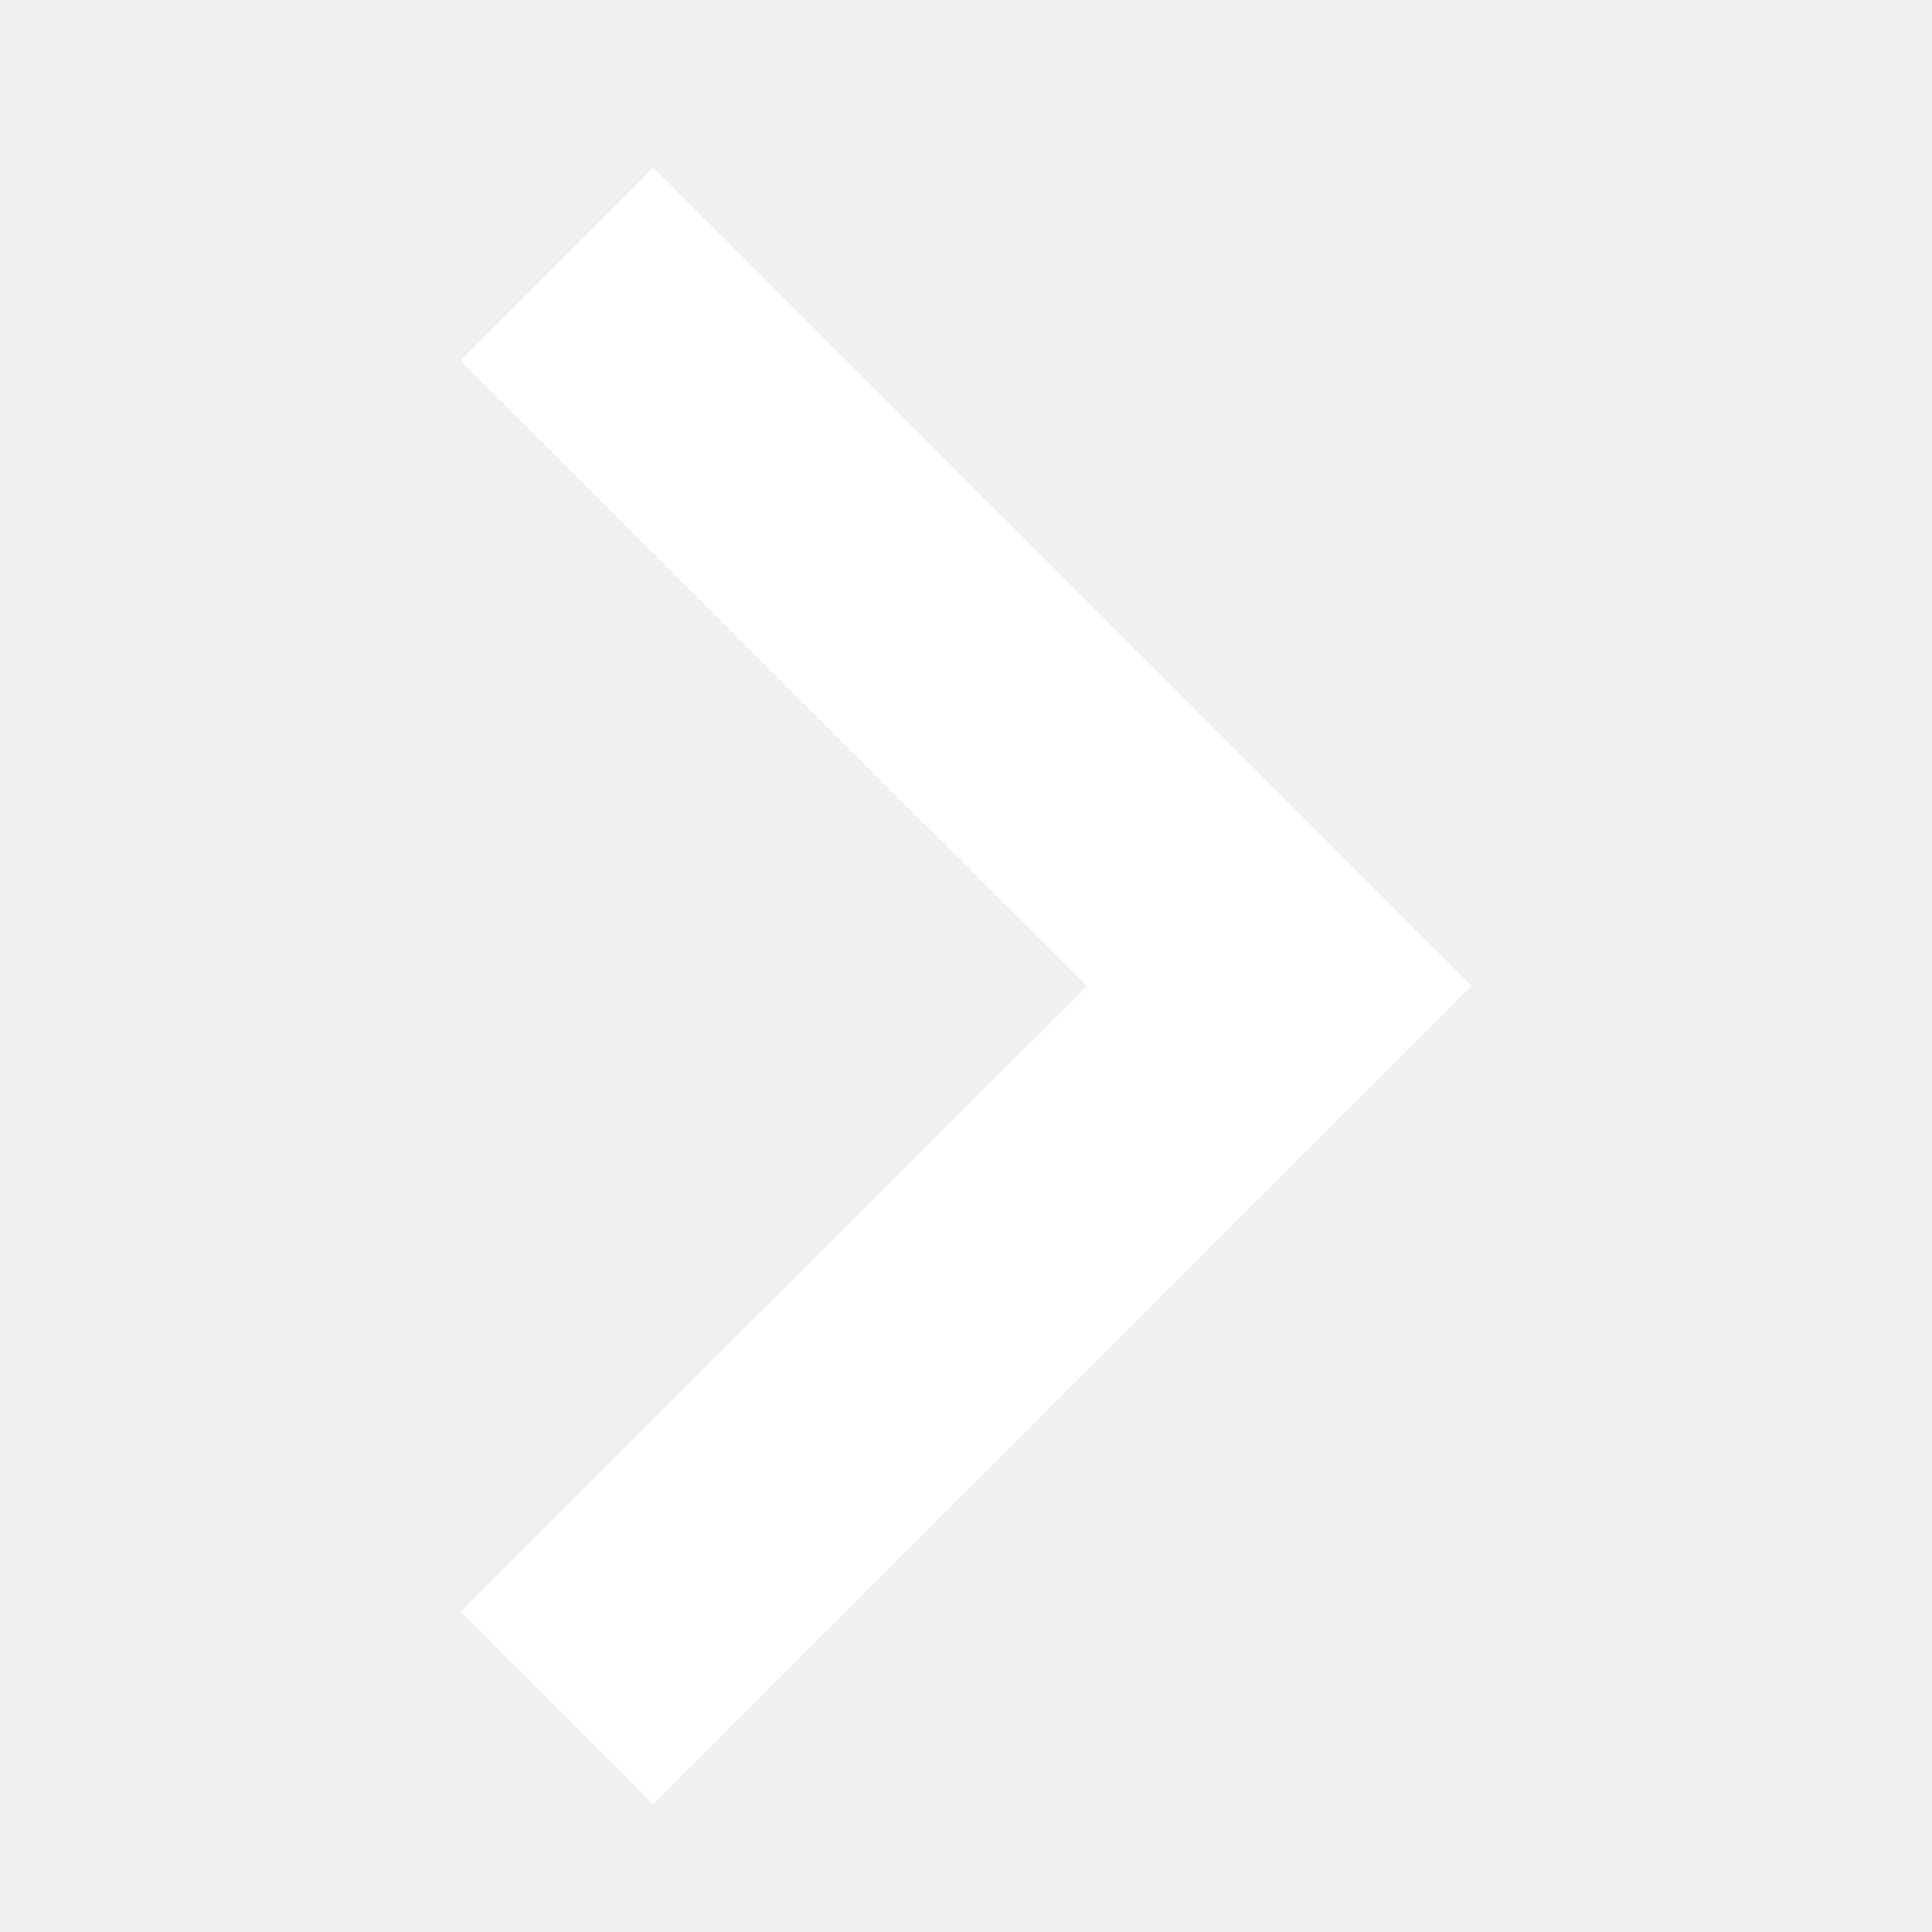
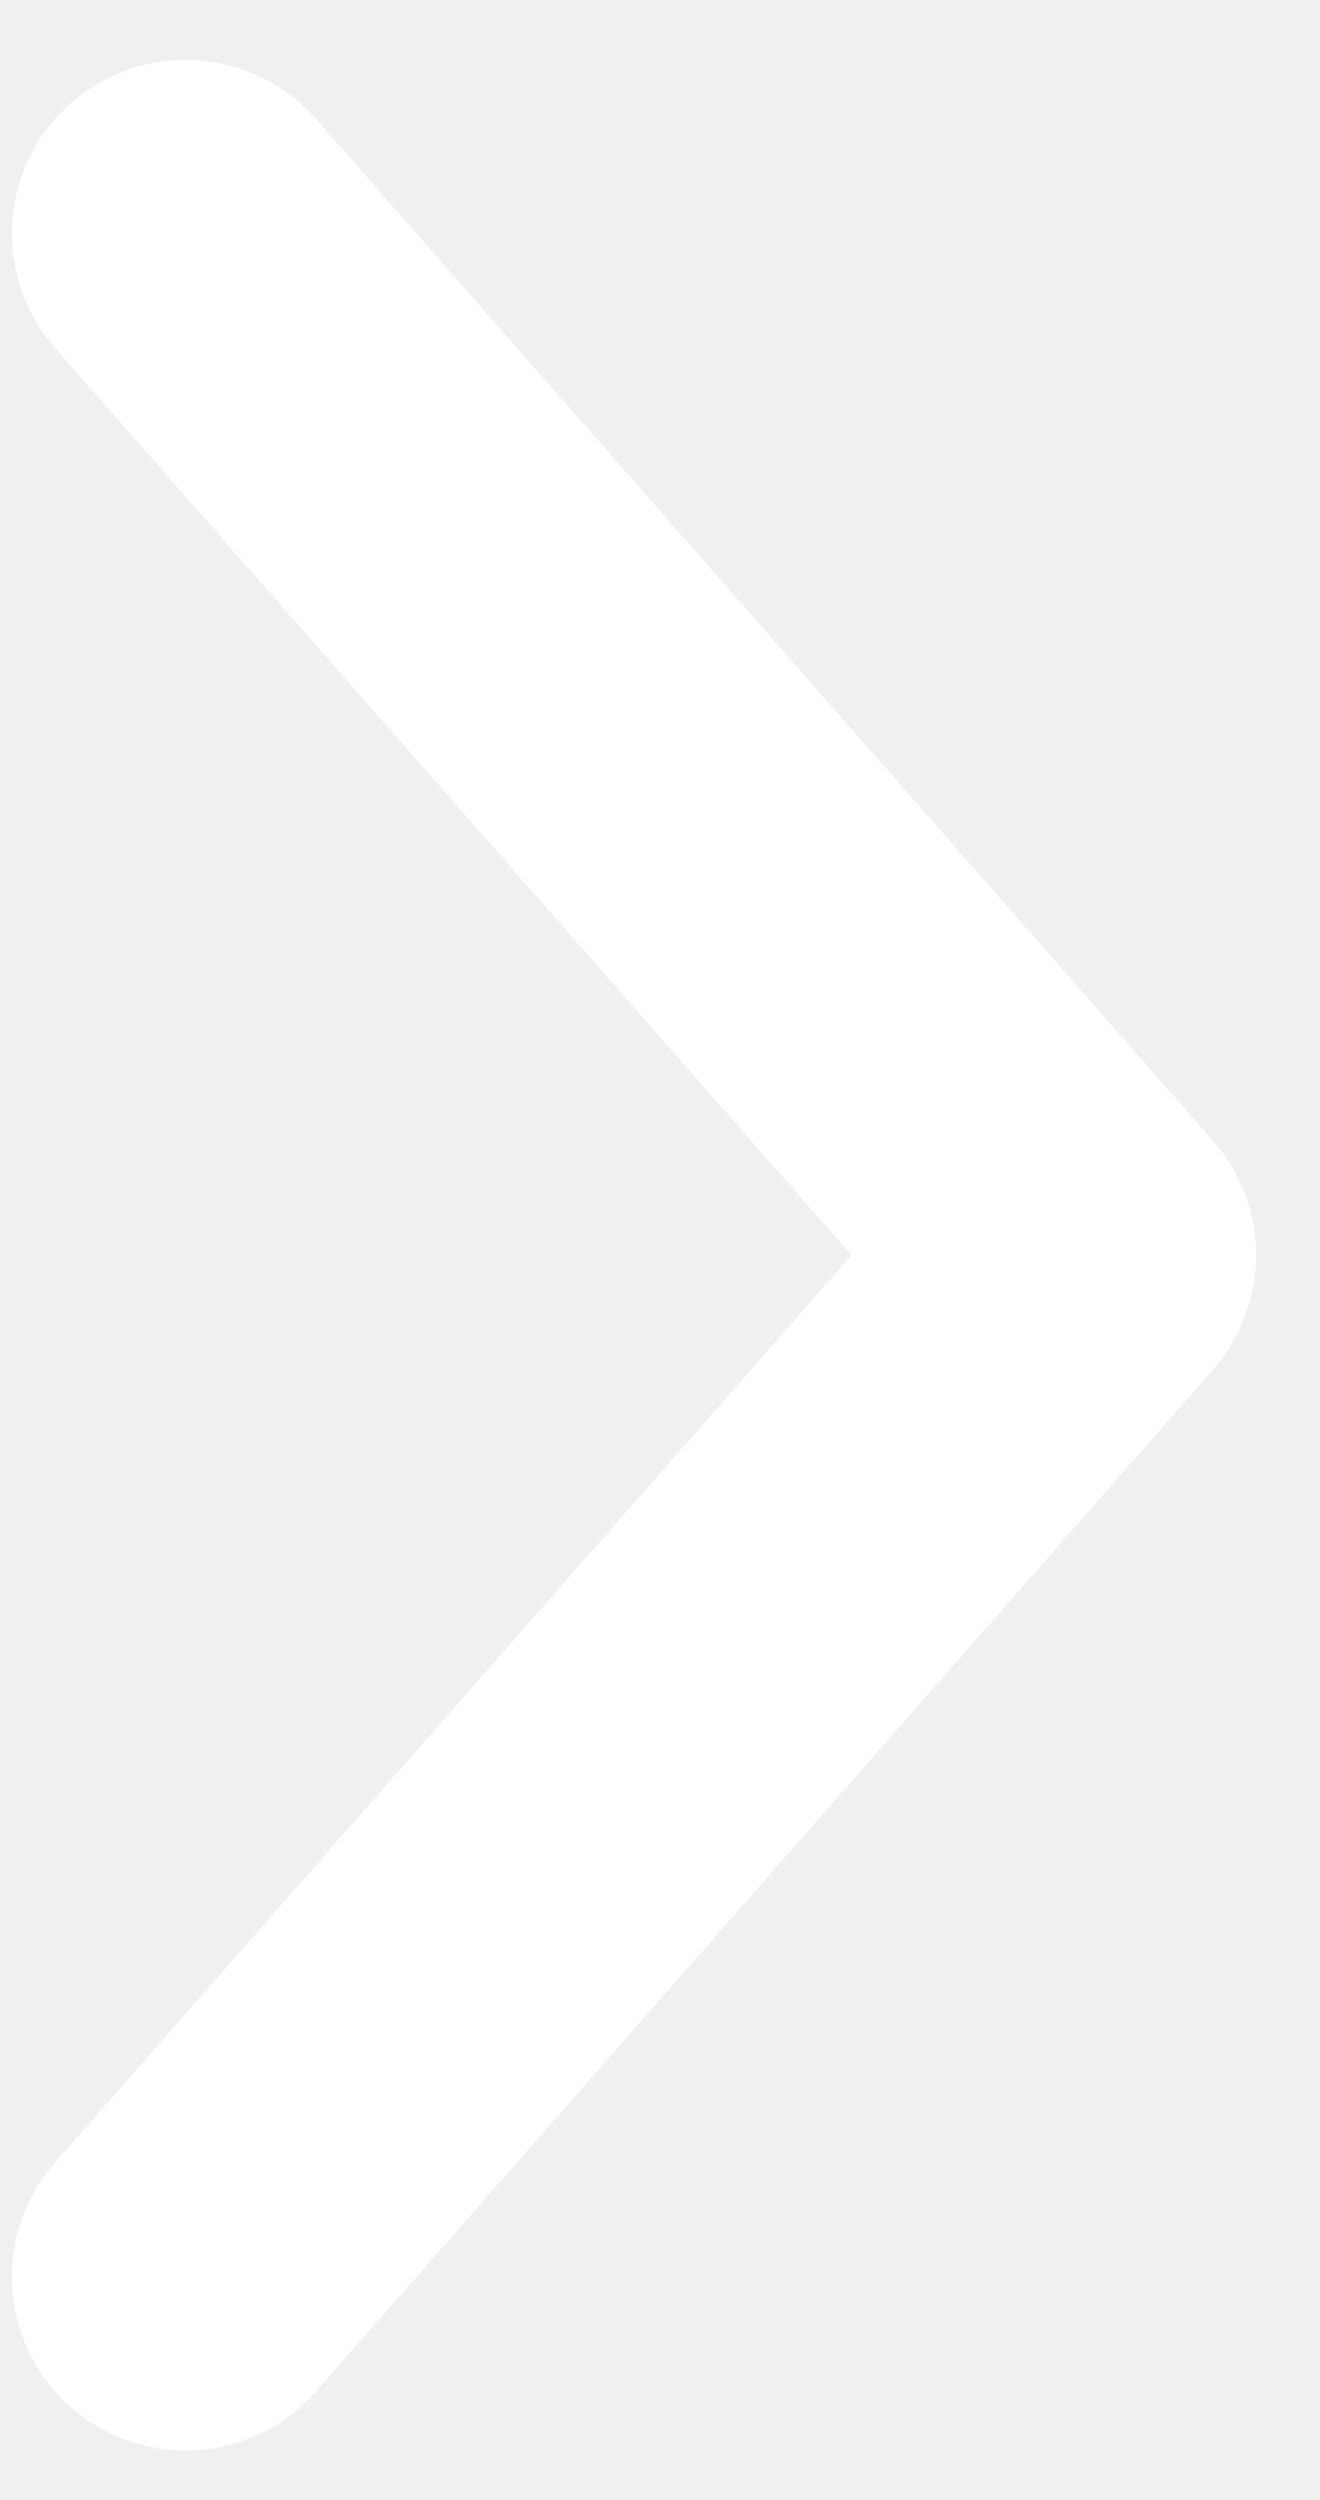
- <svg xmlns="http://www.w3.org/2000/svg" id="圖層_1" data-name="圖層 1" viewBox="0 0 48 48">
-   <defs>
-     <style>.cls-1{fill:#fff;}.cls-2{fill:none;}</style>
-   </defs>
-   <path class="cls-1" d="M11.44,8.46,27,24,11.44,39.54l4.79,4.79L36.56,24,16.23,3.67Z" transform="translate(0 0.5)" />
-   <path class="cls-2" d="M0-.5H48v48H0Z" transform="translate(0 0.5)" />
+ <svg xmlns="http://www.w3.org/2000/svg" width="19" height="36" viewBox="0 0 19 36" fill="none">
+   <path d="M2.672 32.787L15.588 18.075L2.672 3.363" stroke="white" stroke-width="5" stroke-linecap="round" stroke-linejoin="round" />
</svg>
